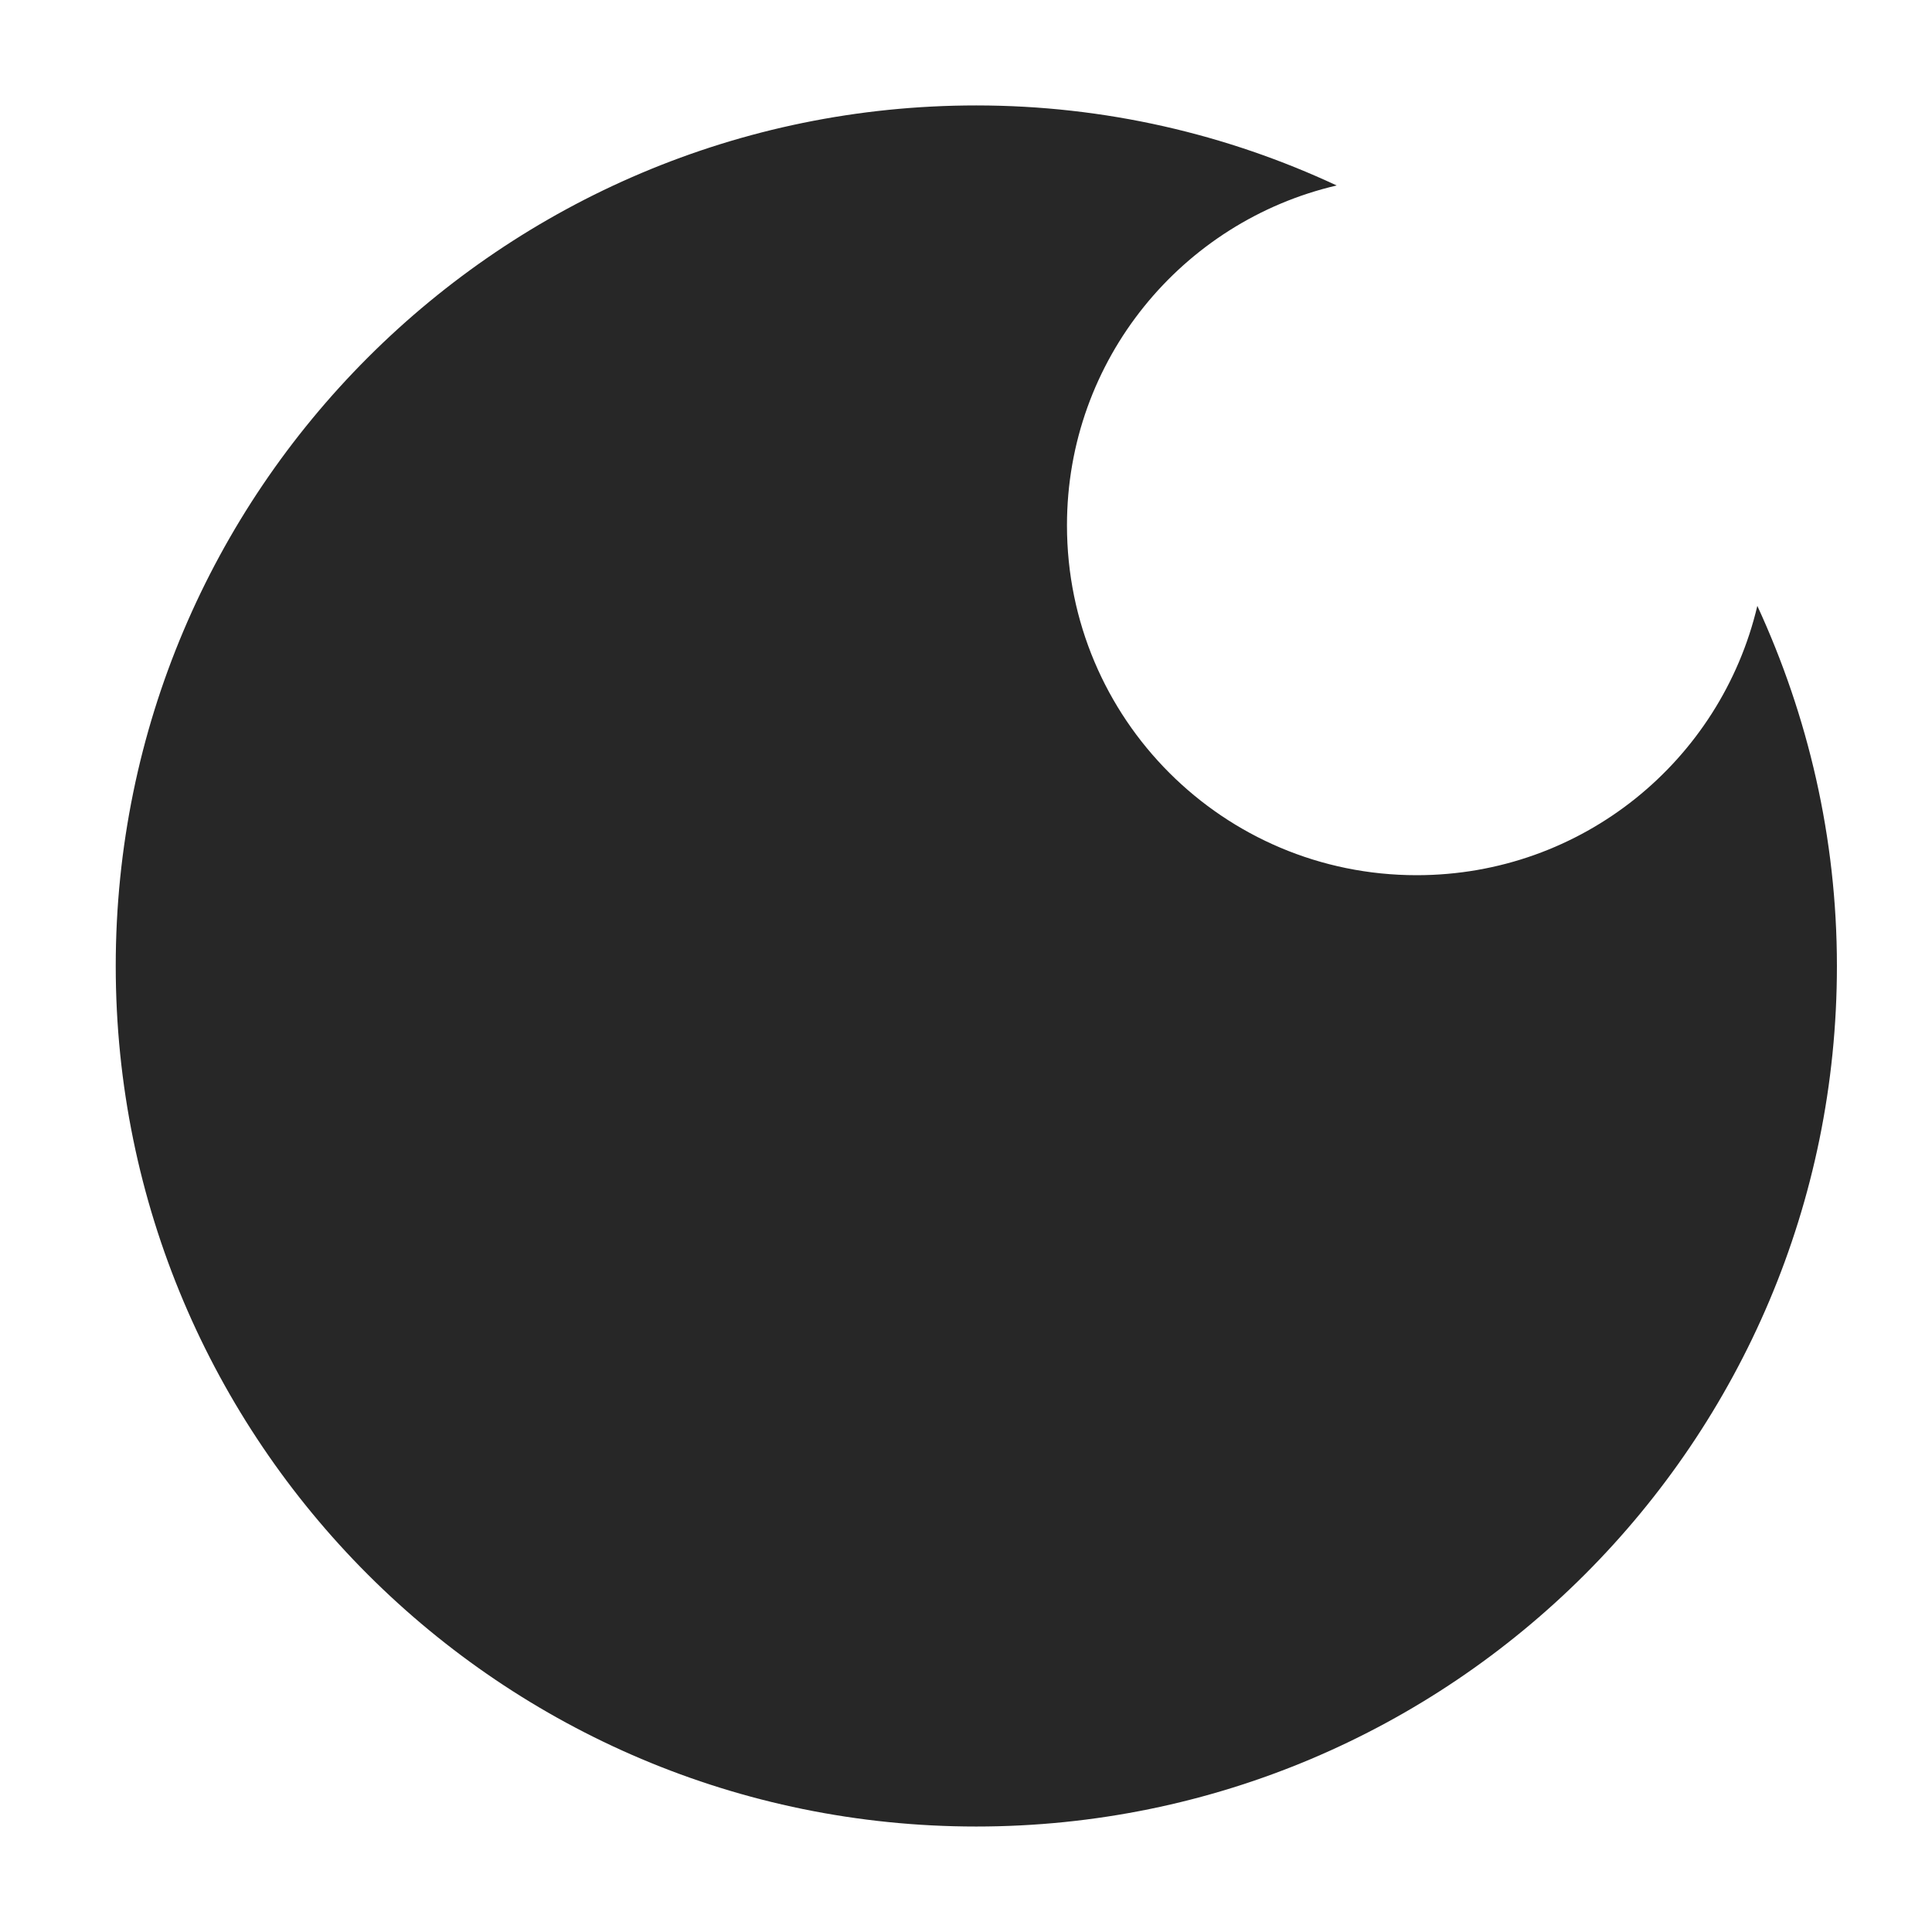
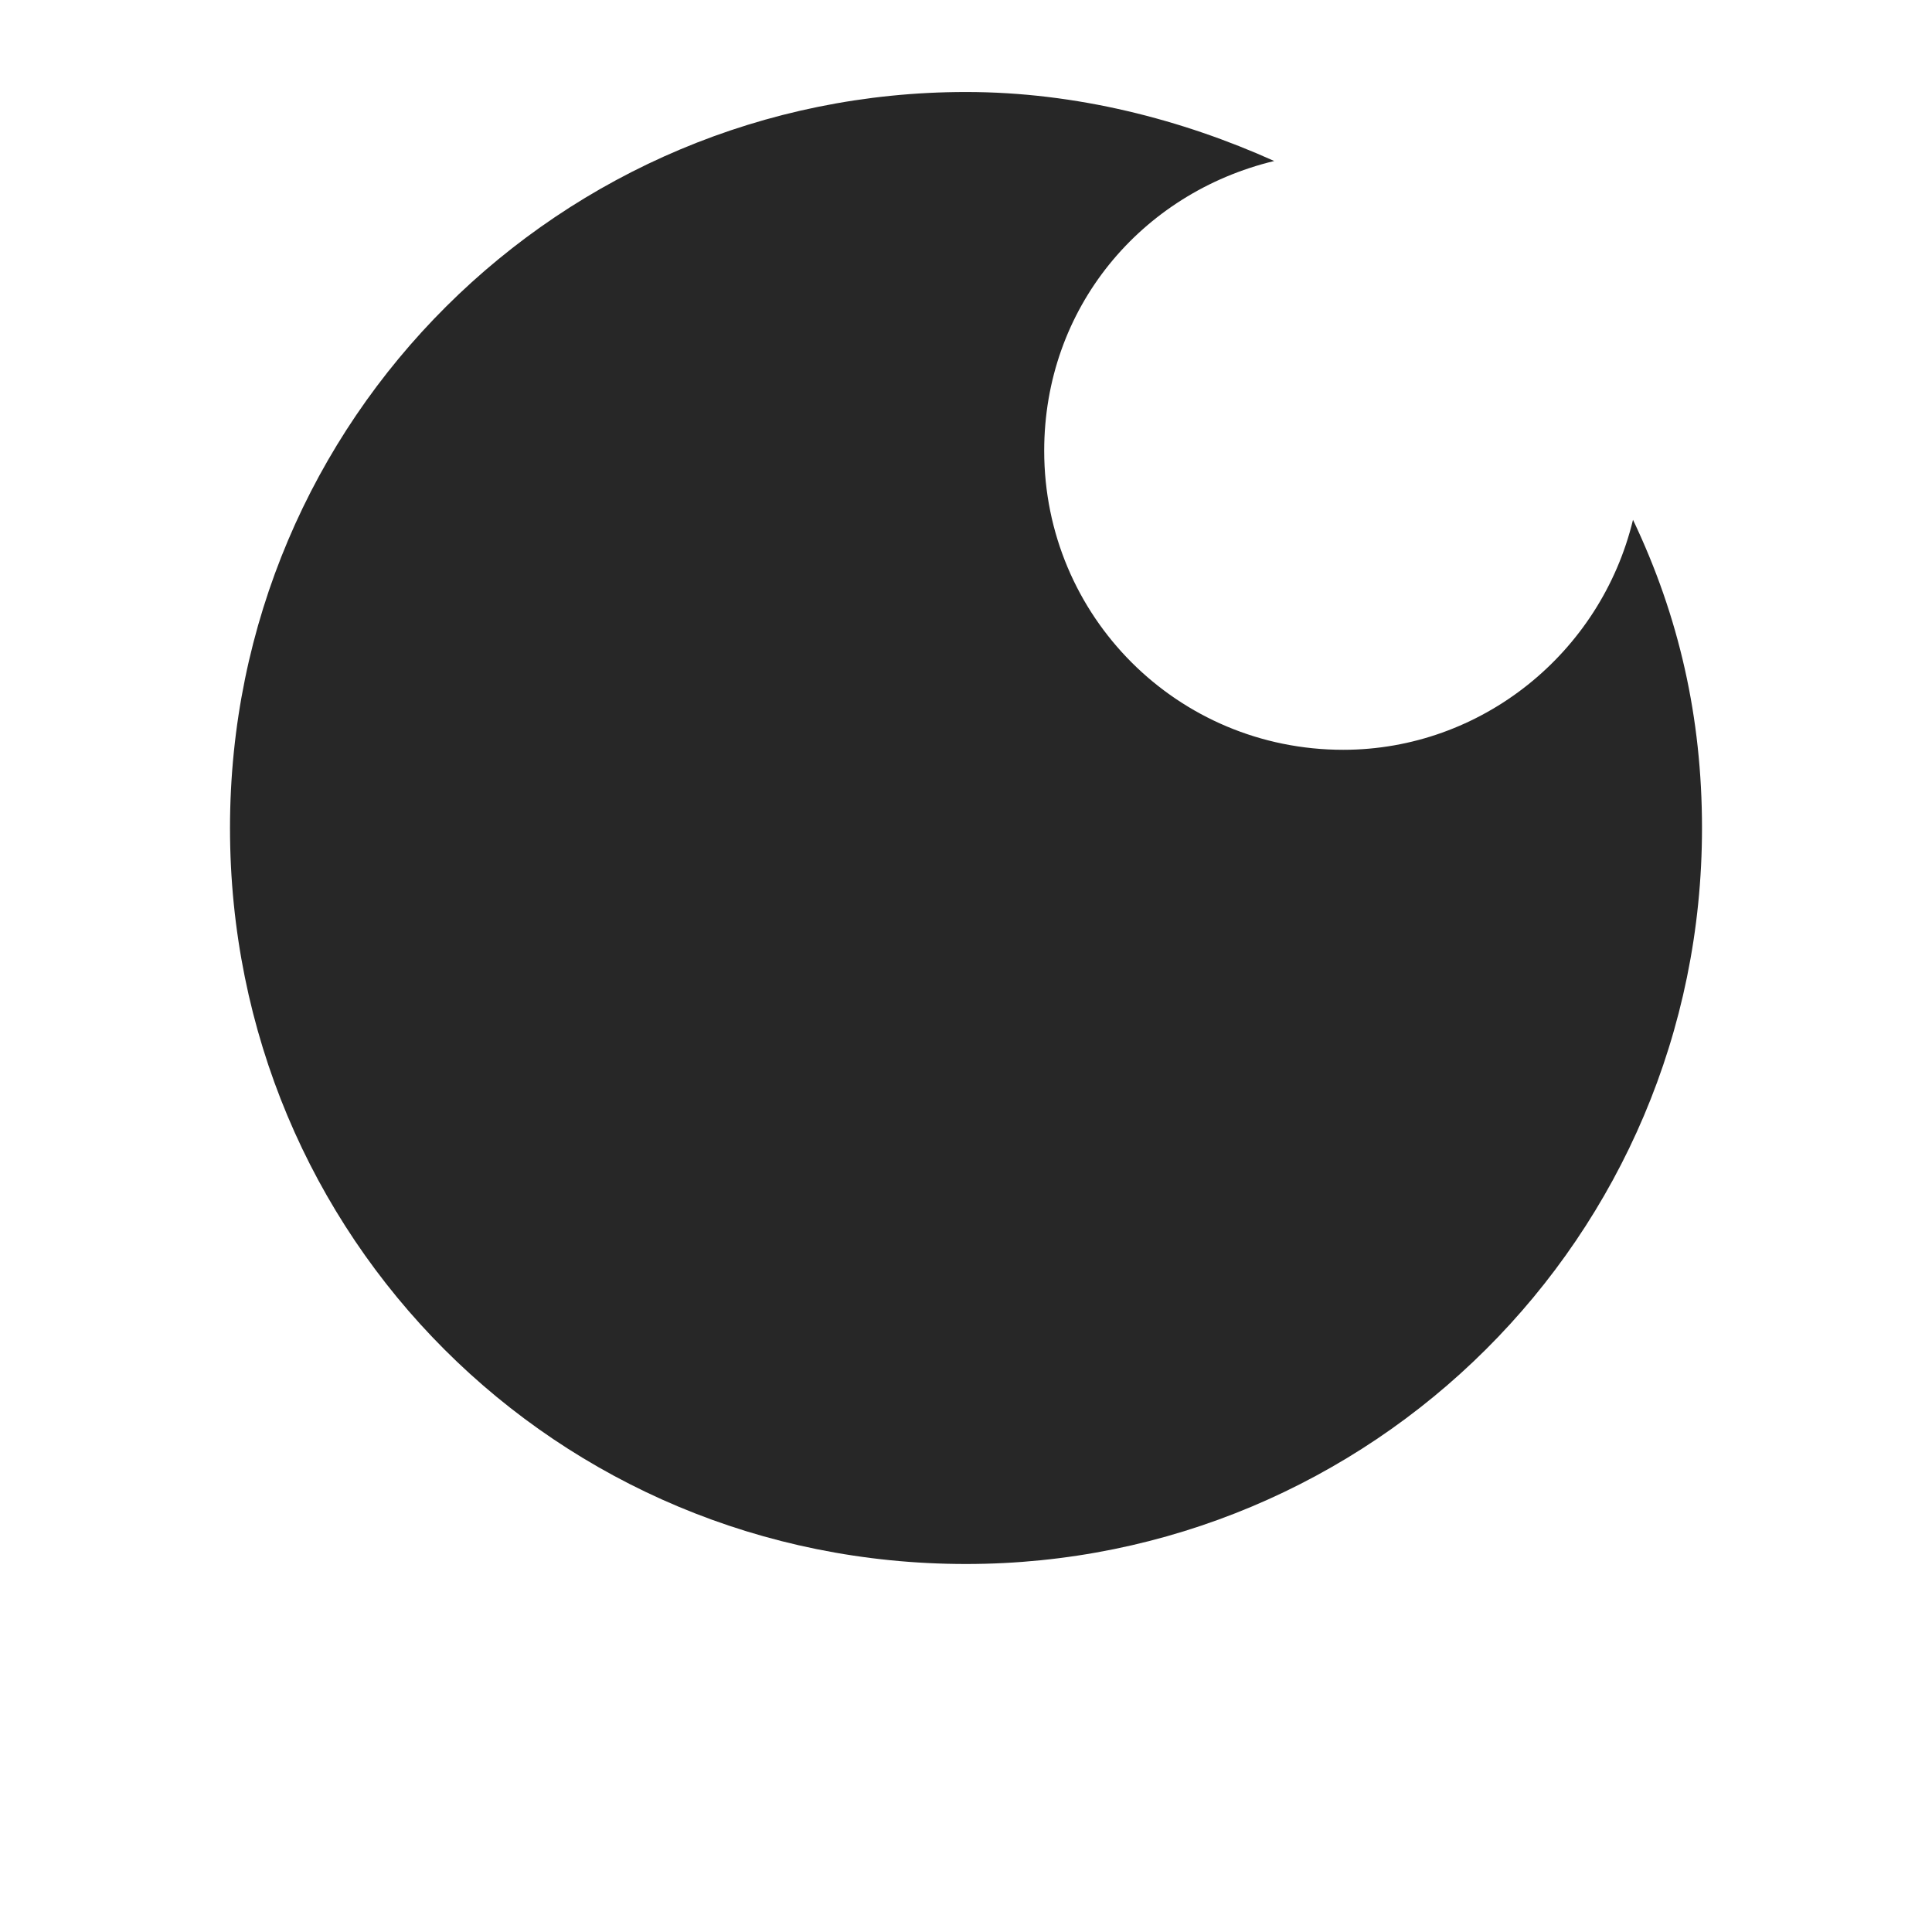
- <svg xmlns="http://www.w3.org/2000/svg" version="1.1" id="Layer_1" x="0px" y="0px" width="42px" height="42px" viewBox="4 -1 42 42" enable-background="new 4 -1 42 42" xml:space="preserve">
+ <svg xmlns="http://www.w3.org/2000/svg" version="1.1" id="Layer_1" x="0px" y="0px" viewBox="-128 55 42 42" style="enable-background:new -128 55 42 42;" xml:space="preserve">
+   <style type="text/css">
+ 	.st0{fill:#272727;}
+ </style>
  <g>
    <g>
-       <path fill="#272727" d="M34.797,18.026c-4.201,0-7.602-3.398-7.602-7.605c0-3.601,2.503-6.606,5.863-7.389    c-2.381-1.112-5.035-1.74-7.836-1.74C14.9,1.292,6.516,9.666,6.516,20s8.378,18.707,18.706,18.707    c10.331,0,18.711-8.373,18.711-18.707c0-2.793-0.629-5.44-1.73-7.829C41.408,15.538,38.395,18.026,34.797,18.026z" />
+       <path class="st0" d="M-98.8,71.3c-3.6,0-6.5-2.9-6.5-6.5c0-3.1,2.1-5.6,5-6.3c-2-0.9-4.3-1.5-6.7-1.5c-8.8,0-16,7.1-16,16    s7.1,16,16,16c8.8,0,16-7.1,16-16c0-2.4-0.5-4.6-1.5-6.7C-93.2,69.2-95.8,71.3-98.8,71.3z" />
    </g>
  </g>
</svg>
